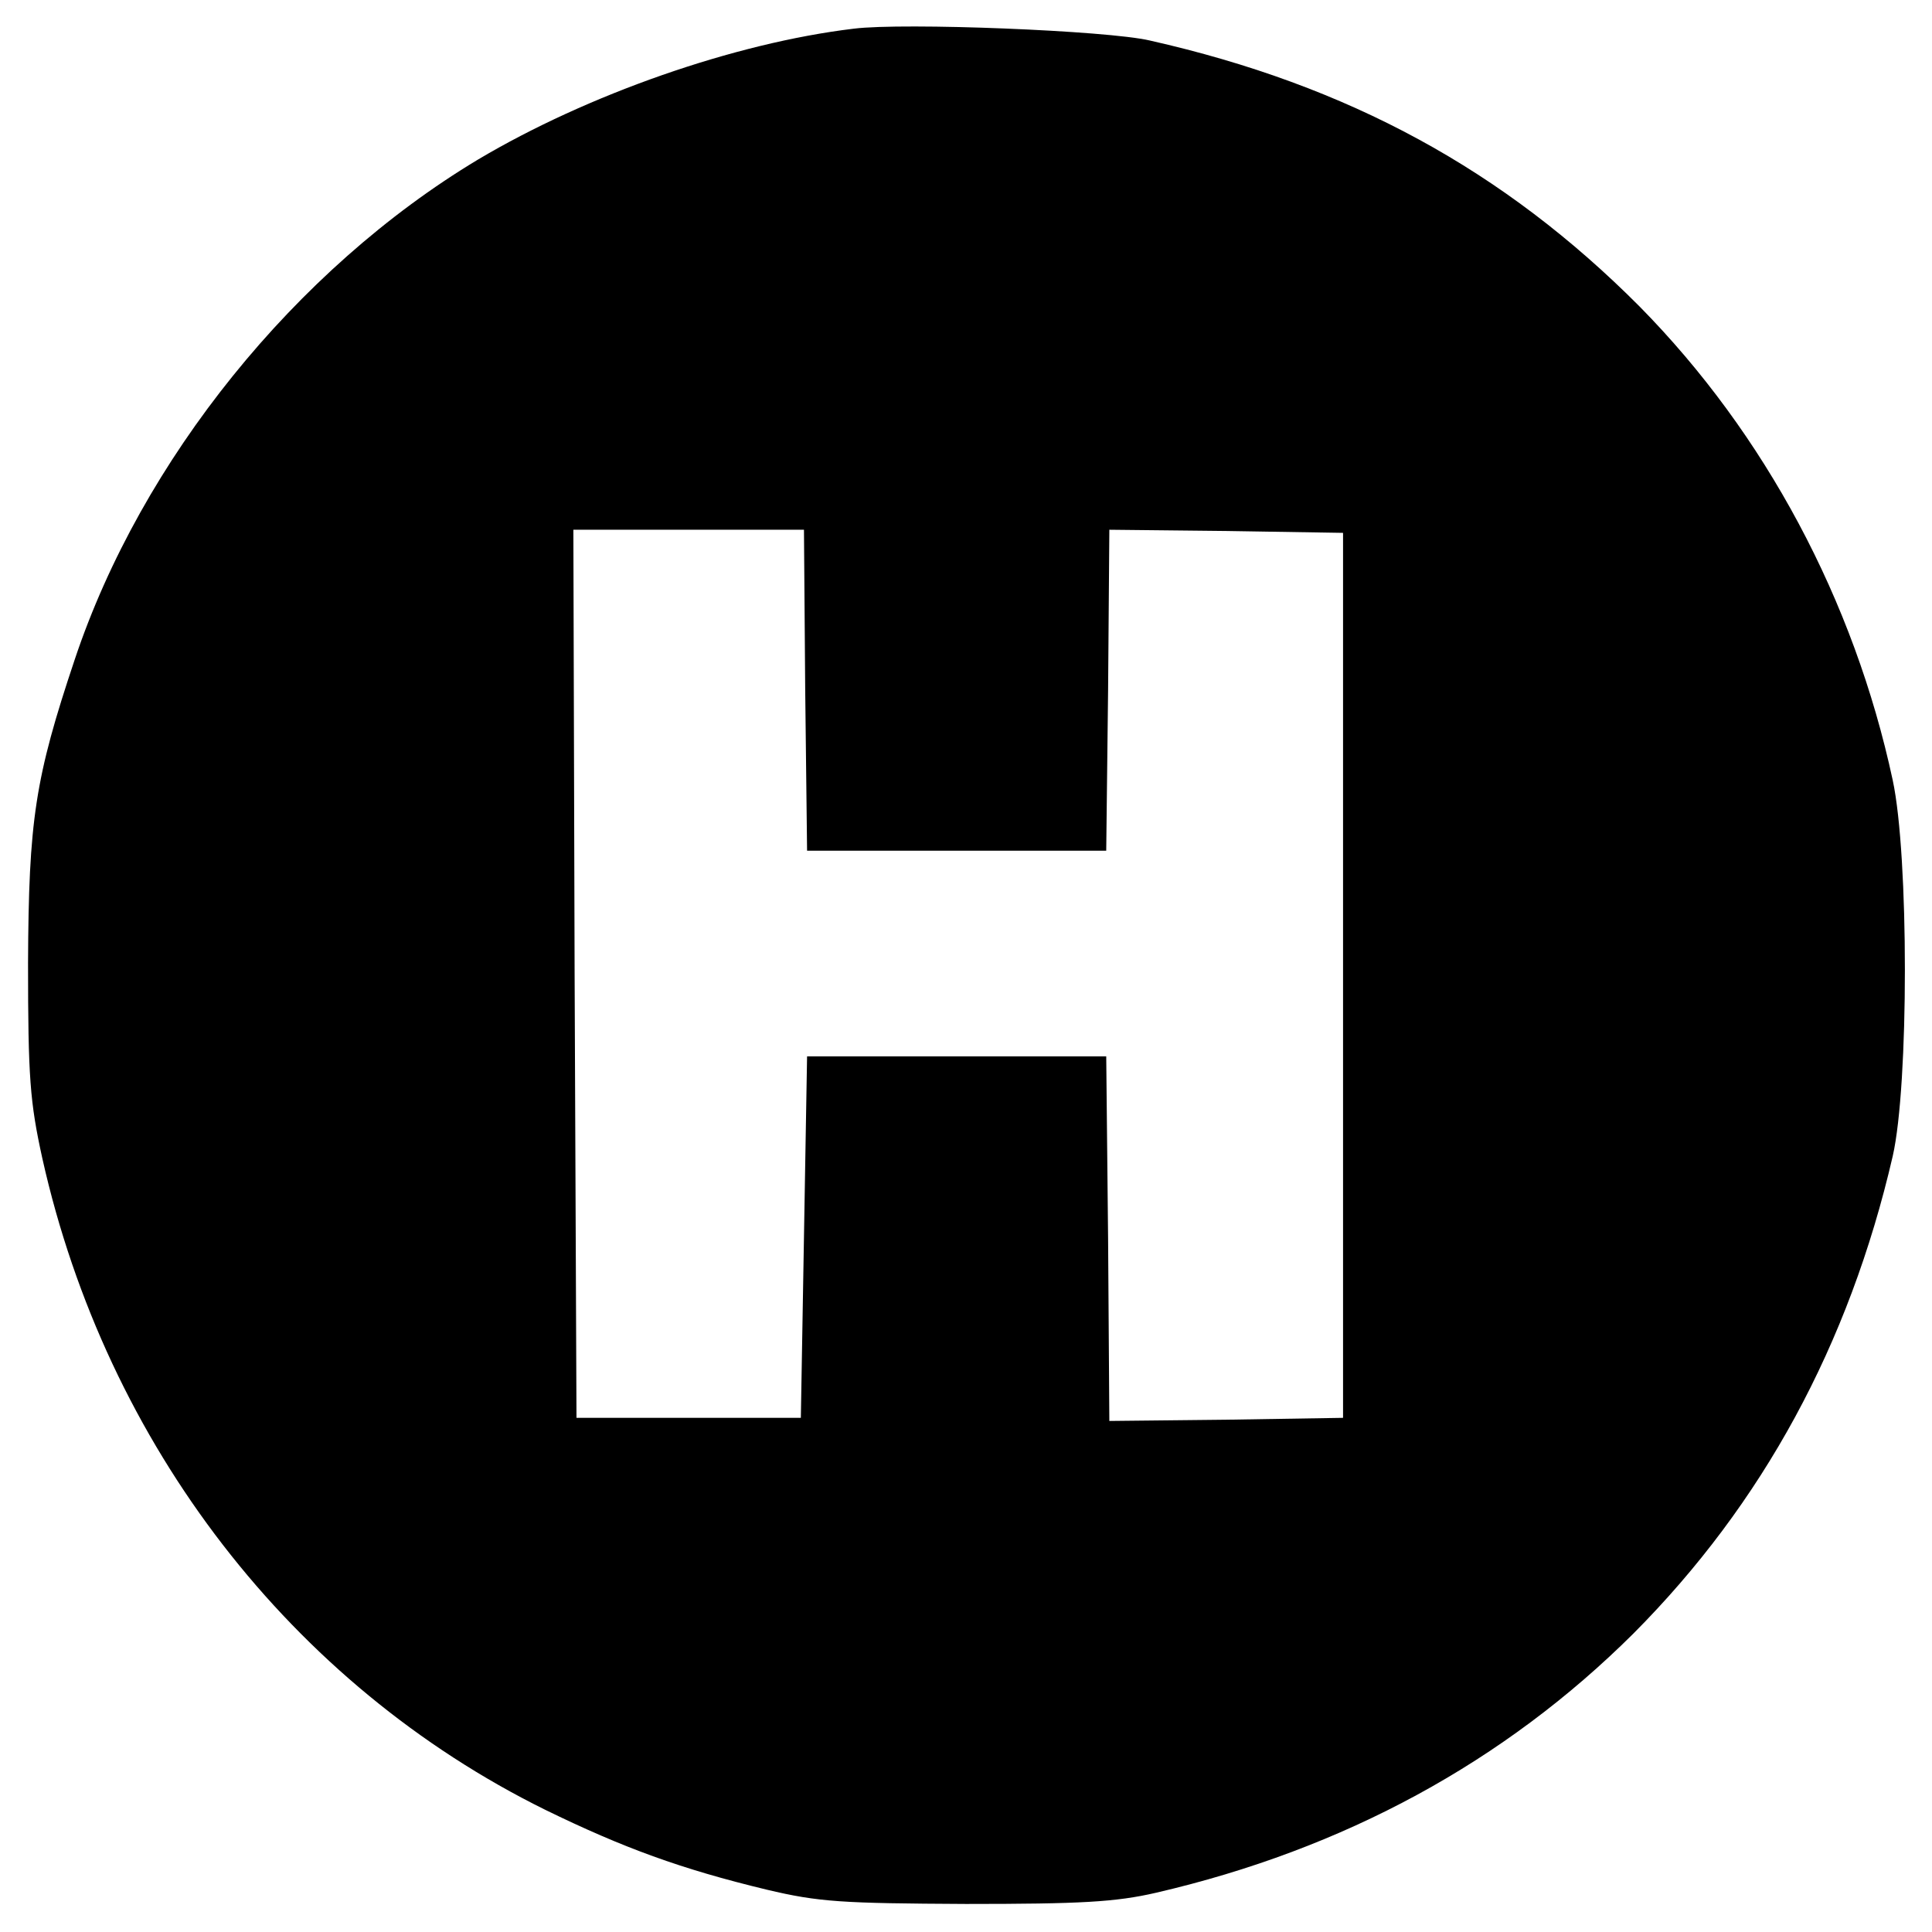
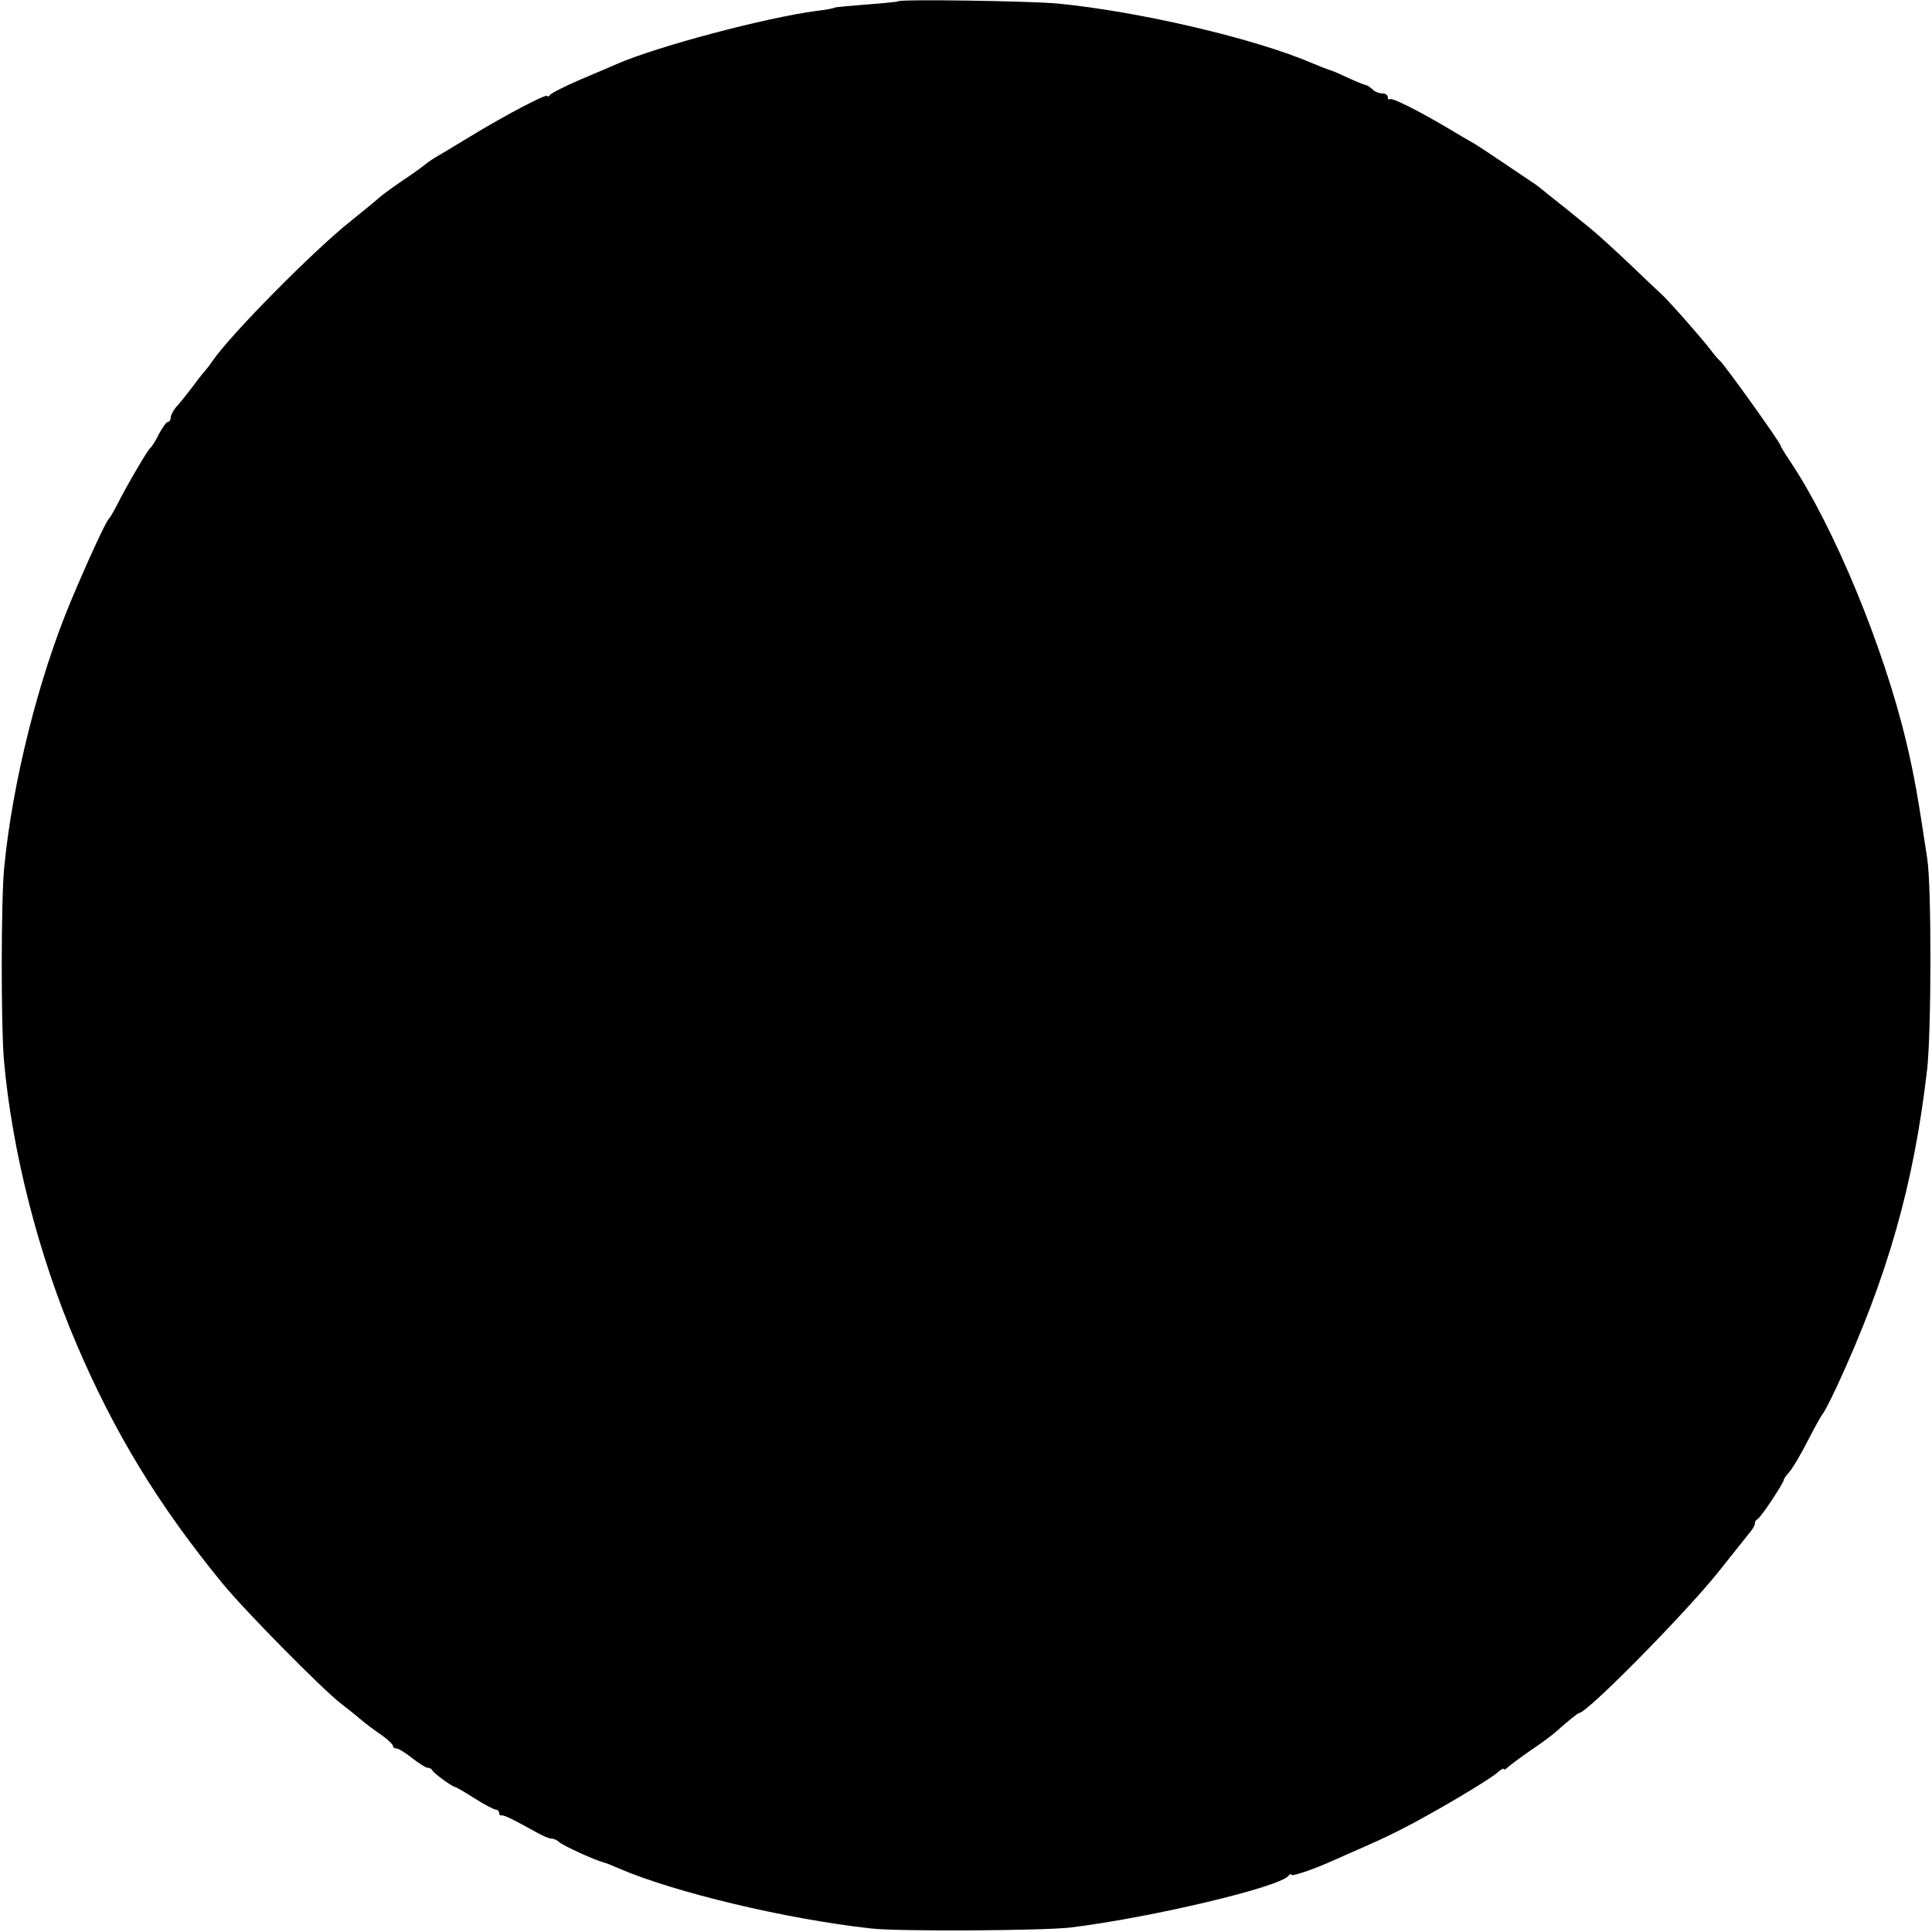
- <svg xmlns="http://www.w3.org/2000/svg" version="1.0" width="310pt" height="310pt" viewBox="0 0 310 310" preserveAspectRatio="xMidYMid meet">
-   <g transform="translate(0,310) scale(0.1,-0.1)" fill="#000000" stroke="none">
-     <path d="M1370 3054 c-192 -23 -428 -106 -603 -210 -293 -176 -540 -482 -647 -802 -64 -191 -74 -258 -75 -487 0 -184 3 -223 23 -314 103 -460 400 -844 807 -1045 125 -61 218 -95 355 -128 84 -20 121 -22 320 -23 184 0 240 3 305 18 302 70 559 210 766 416 207 208 346 463 416 766 26 114 26 482 0 603 -62 289 -205 556 -406 760 -218 219 -467 355 -786 427 -68 16 -395 29 -475 19z m-78 -1061 l3 -258 240 0 240 0 3 258 2 257 188 -2 187 -3 0 -710 0 -710 -187 -3 -188 -2 -2 292 -3 293 -240 0 -240 0 -5 -290 -5 -290 -180 0 -180 0 -3 713 -2 712 185 0 185 0 2 -257z" />
-   </g>
+ <svg xmlns="http://www.w3.org/2000/svg" version="1" width="800" height="800" viewBox="0 0 600 600">
+   <path d="M278.9.4c-.2.2-4.6.6-9.8 1-5.2.4-9.7.8-10 1-.3.2-2.8.7-5.6 1-15.8 2.1-49.4 11-62 16.5-1.1.5-6 2.6-11 4.7-4.9 2.1-9.3 4.3-9.7 4.9-.4.5-.8.7-.8.3 0-.9-12.8 5.8-24 12.6-4.7 2.9-9.6 5.8-11 6.6-1.3.8-2.9 2-3.5 2.5-.7.6-3.8 2.8-7.1 5-3.2 2.2-6.3 4.5-6.9 5.1-.5.5-4.4 3.7-8.5 7-11.4 9-37.5 35.4-43 43.5-.8 1.2-2 2.7-2.5 3.3-.6.6-2.4 2.9-4 5.1-1.7 2.2-3.8 4.9-4.8 5.9-.9 1.1-1.7 2.6-1.7 3.3 0 .7-.4 1.3-.8 1.3-.5 0-1.7 1.7-2.8 3.7-1 2.1-2.3 4.1-2.7 4.4-.9.7-7.2 11.5-10.2 17.4-1.1 2.2-2.3 4.2-2.6 4.5-.9.6-7 14-11.9 25.7-10.1 24.1-18.2 56.6-20.7 82.8-1 10.2-1 48.3-.1 59.5 2.5 28.5 10.7 60.7 22.6 88.5 11.7 27.4 25.3 49.8 45.1 74 6.7 8.3 31.2 33.1 36.9 37.5 1.8 1.4 4.5 3.5 6 4.8 1.5 1.3 4.4 3.5 6.5 4.9 2 1.4 3.7 3 3.7 3.4 0 .5.5.9 1.1.9.6 0 2.8 1.3 4.9 3 2.1 1.6 4.2 3 4.8 3 .6 0 1.2.3 1.4.7.3.9 6.4 5.3 7.2 5.3.3 0 3 1.6 6 3.5s6 3.5 6.6 3.5c.5 0 1 .4 1 1 0 .5.3.9.8.8.7-.2 3.7 1.3 10.9 5.3 1.9 1.1 3.9 1.9 4.6 1.9.7 0 1.8.5 2.4 1.1 1 1 11 5.6 13.8 6.3.6.1 2.7 1 4.8 1.9 17.2 7.4 51.9 15.7 78.2 18.6 8.6 1 53.7.7 62-.3 25.2-3.1 65.2-12.6 67.7-16.1.4-.5.8-.7.8-.3 0 .7 6.6-1.5 13.5-4.6 1.7-.8 5.9-2.6 9.5-4.2 5.8-2.5 12.7-5.9 18.5-9.2 9.5-5.2 20.4-11.9 22.3-13.5 1.2-1.1 2.2-1.7 2.2-1.3 0 .4.6.1 1.3-.6.8-.7 4-3.1 7.2-5.3 3.3-2.2 6.6-4.7 7.5-5.5 3.1-2.8 7-6 7.4-6 2.5 0 33.4-31.4 43.4-44 4.6-5.8 9-11.3 9.8-12.3.8-.9 1.4-2.1 1.4-2.6s.3-1.1.8-1.3c.9-.3 8.2-11.3 8.2-12.3 0-.3.8-1.4 1.8-2.5.9-1 3.5-5.4 5.7-9.7 2.2-4.3 4.3-8 4.6-8.3.4-.3 2.3-4.1 4.4-8.5 15.7-34 23.9-62.7 28-98.5 1.3-11.5 1.4-56.9 0-65.5-2.9-19.2-4-25.6-6.5-36.1-7-29.5-22.5-66.9-36.1-87.2-1.6-2.4-2.9-4.5-2.9-4.8 0-.8-17.5-25.3-18.9-26.4-.4-.3-1.7-1.8-2.9-3.4-2.9-3.8-13.2-15.5-15.5-17.5-1-.9-5.3-5-9.6-9.1s-9.8-9.1-12.1-11c-6.1-5-10.3-8.3-11.8-9.5-.7-.5-2.1-1.7-3.1-2.5s-2.5-2-3.4-2.5c-.8-.6-4.8-3.2-8.9-6-4-2.7-8.2-5.5-9.3-6.1-1.1-.6-4.5-2.6-7.5-4.4-9.6-5.7-17.8-9.8-18.4-9.2-.3.3-.6 0-.6-.6 0-.7-.8-1.2-1.8-1.2s-2.4-.6-3-1.3c-.7-.6-1.6-1.2-2-1.3-.4 0-2.9-1-5.7-2.3-2.7-1.3-5.4-2.4-6-2.5-.5-.2-2.7-1-4.8-1.9C389.9 12 354 3.6 328.5 1.1c-8.8-.8-48.8-1.4-49.6-.7z" />
</svg>
